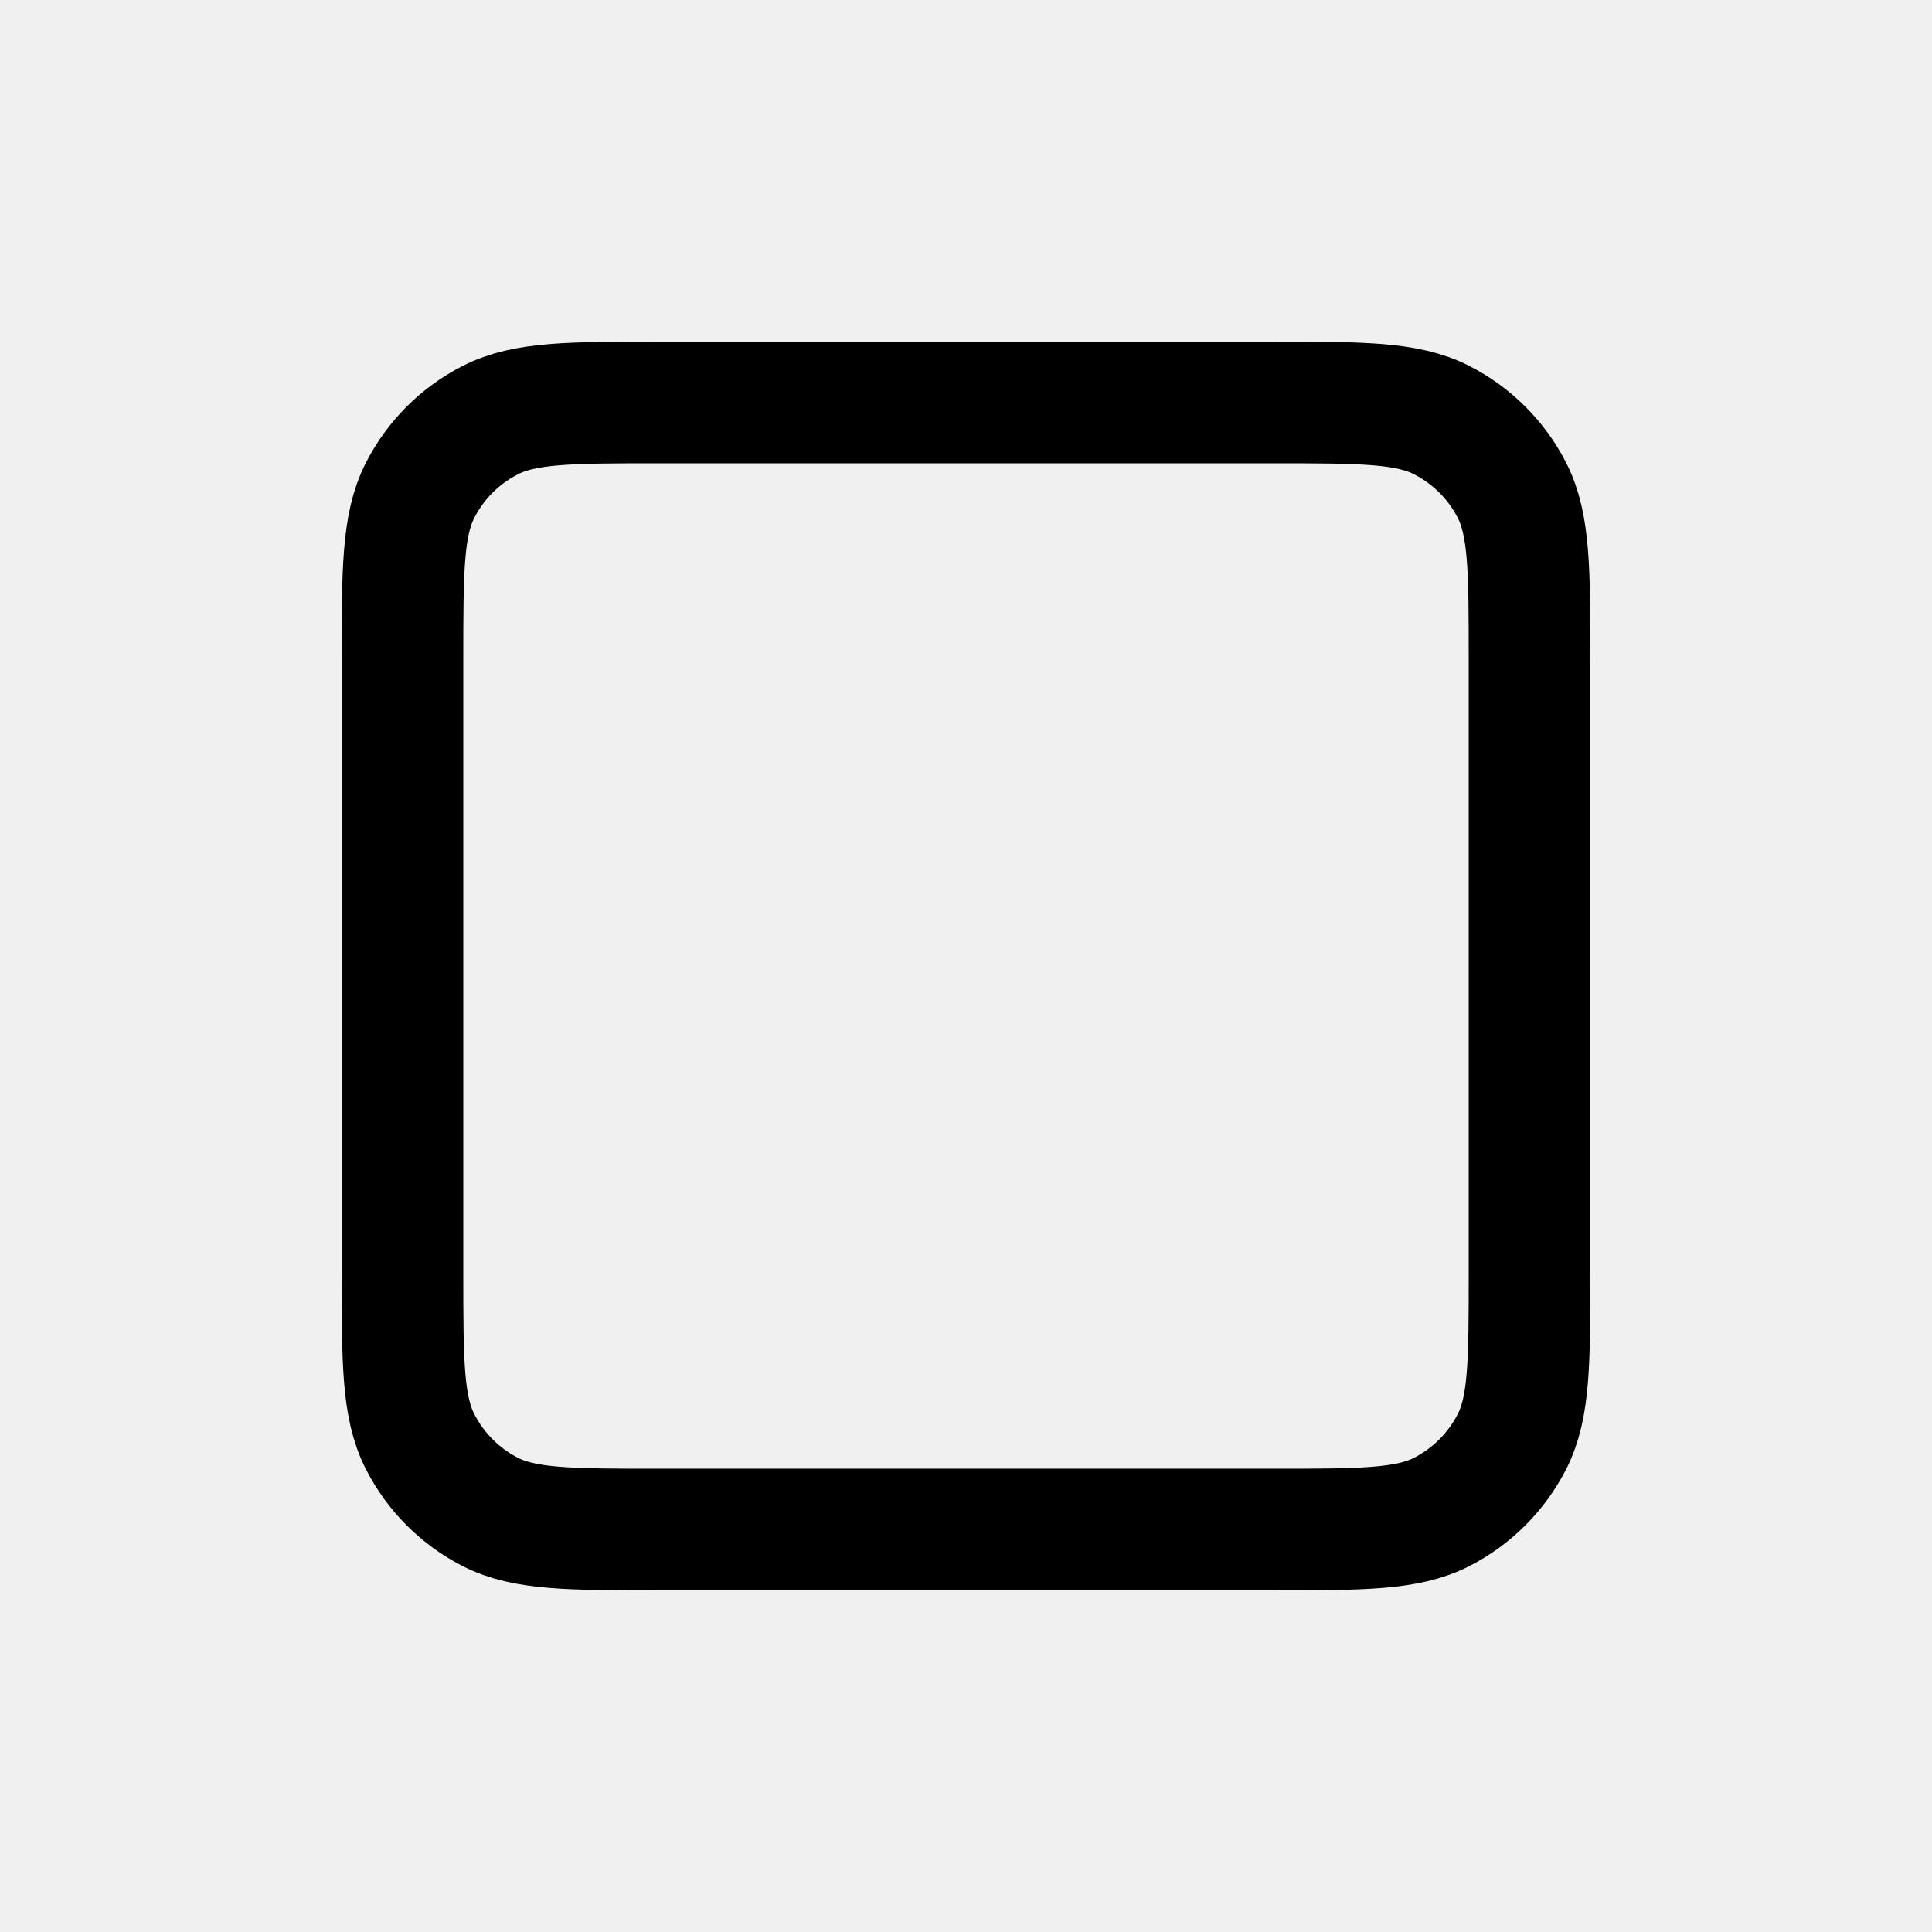
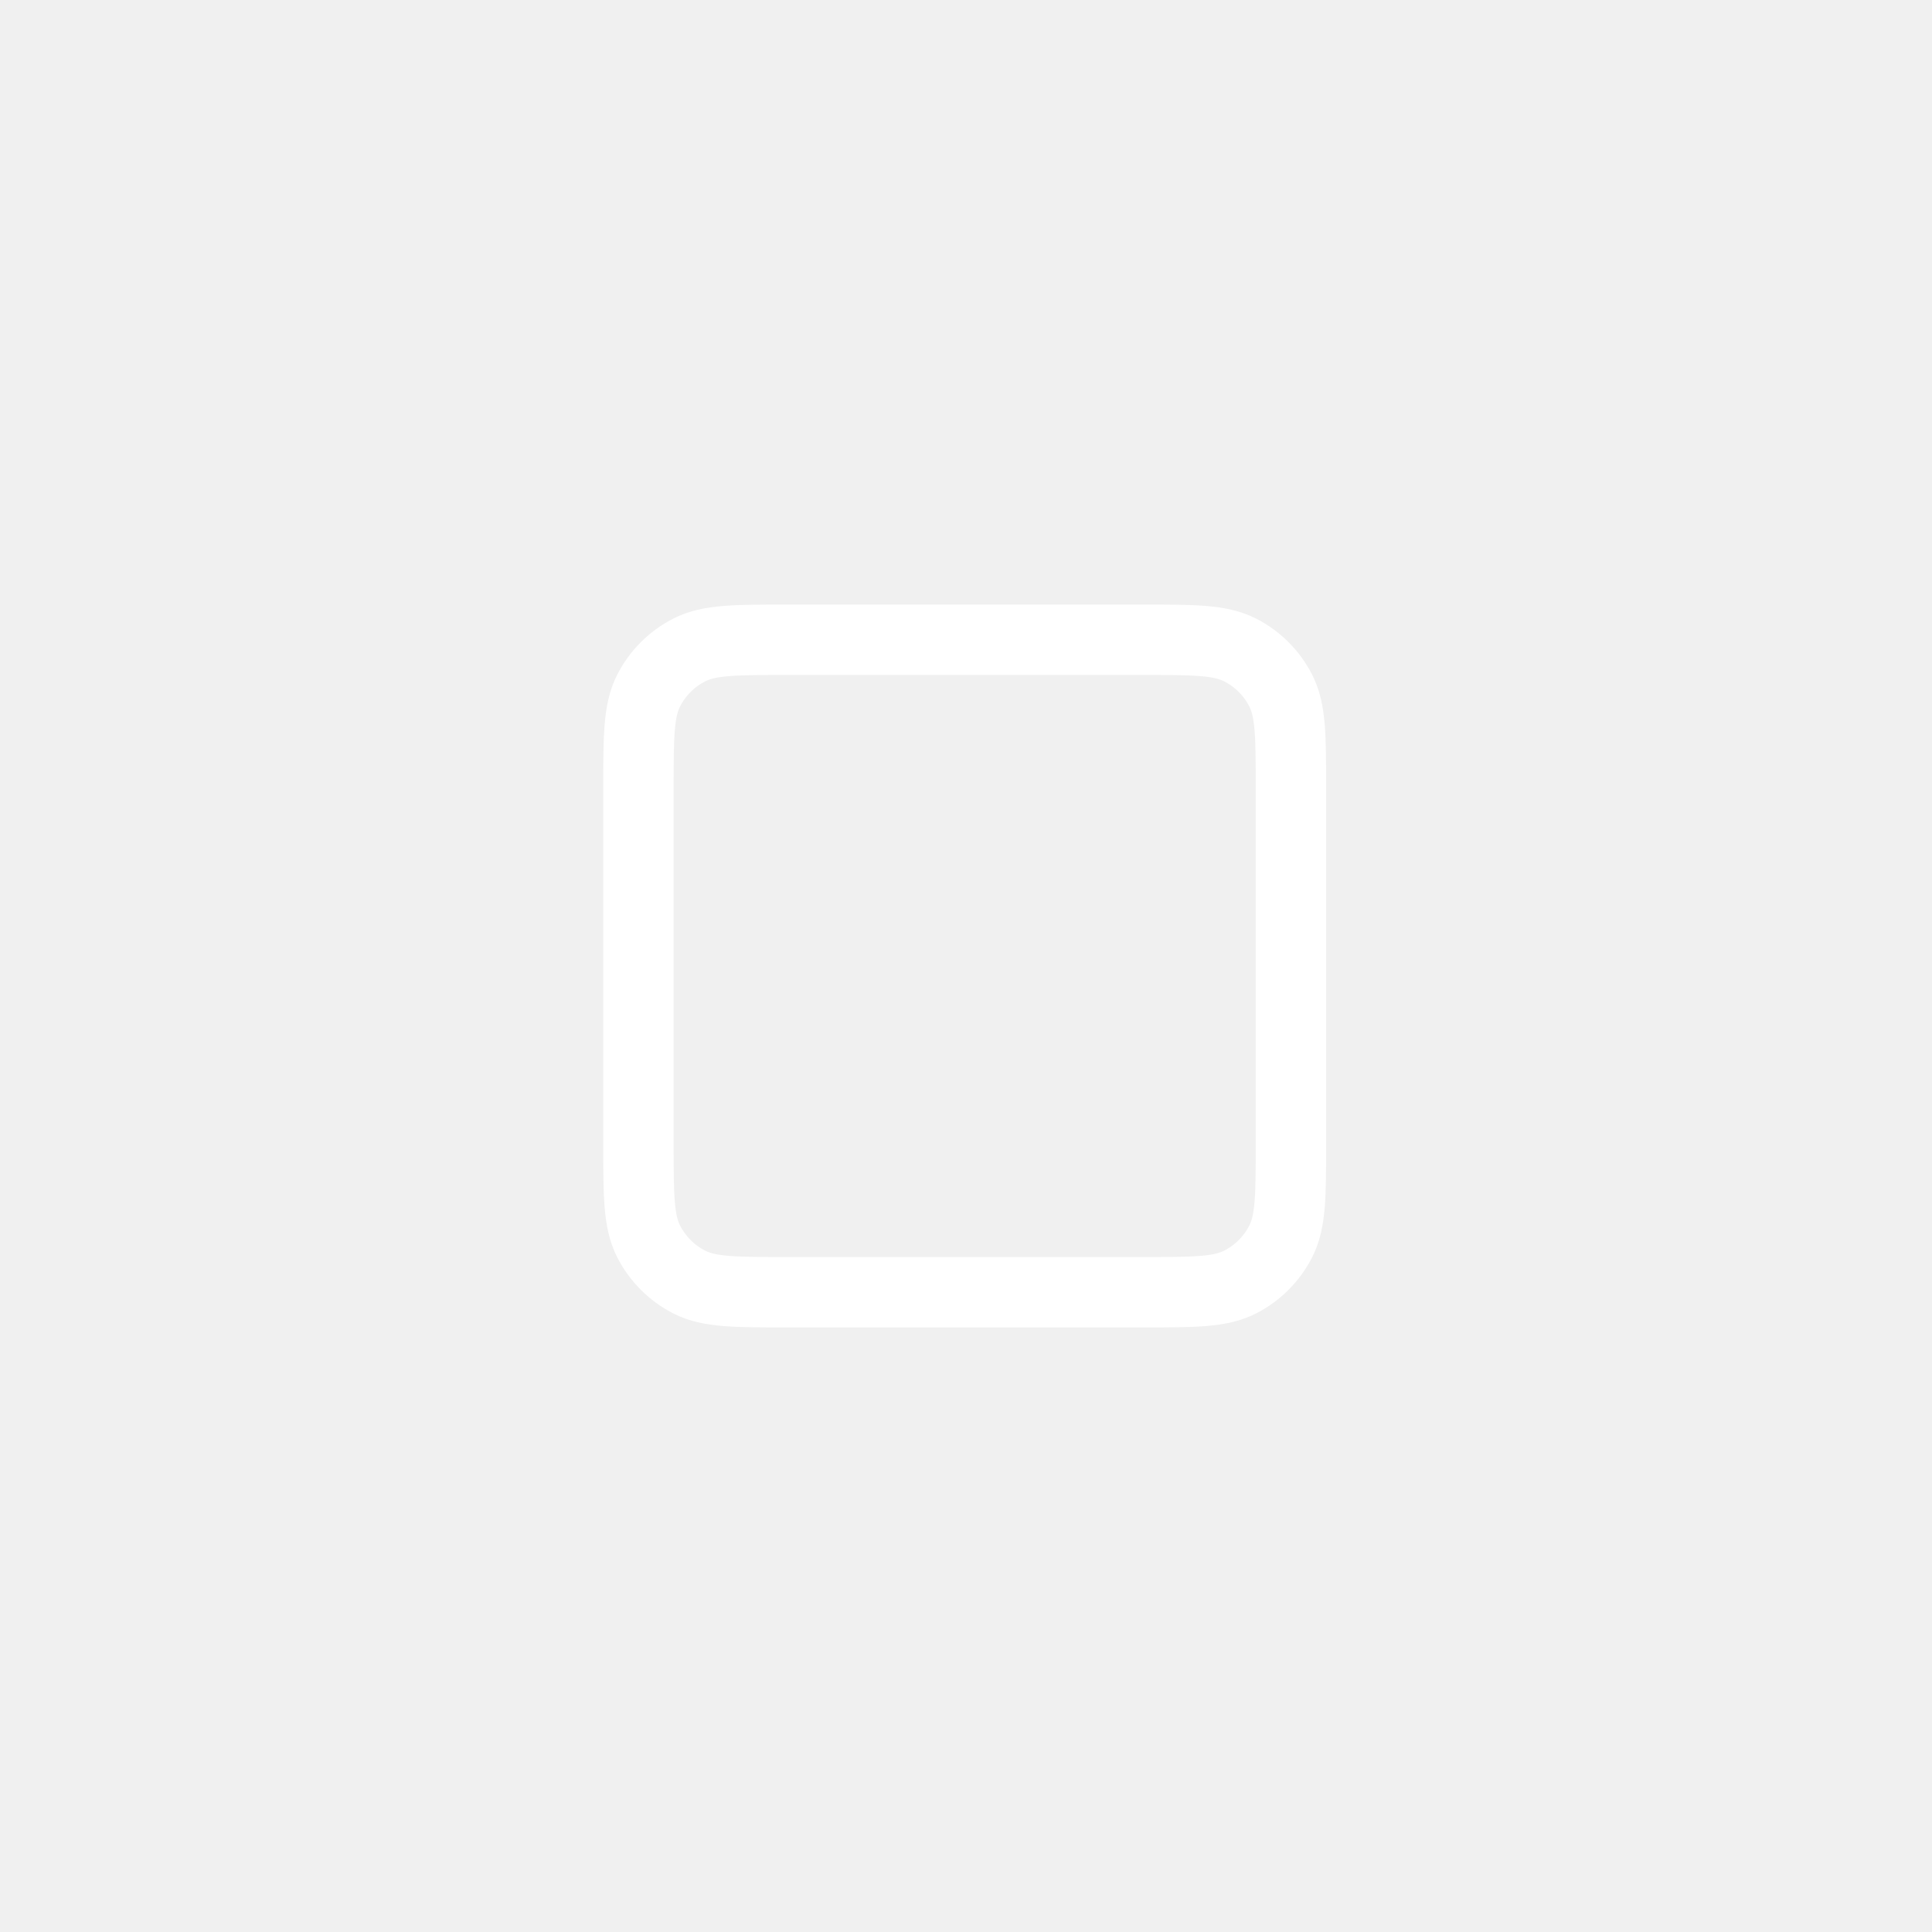
- <svg xmlns="http://www.w3.org/2000/svg" width="33" height="33" viewBox="0 0 33 33" fill="none">
-   <path d="M6.875 11.275L6.875 21.725C6.875 23.265 6.875 24.034 7.175 24.623C7.438 25.14 7.859 25.562 8.376 25.826C8.964 26.125 9.734 26.125 11.271 26.125L21.73 26.125C23.267 26.125 24.036 26.125 24.623 25.826C25.141 25.562 25.562 25.14 25.826 24.623C26.125 24.035 26.125 23.266 26.125 21.729L26.125 11.271C26.125 9.734 26.125 8.964 25.826 8.376C25.562 7.859 25.141 7.438 24.623 7.175C24.035 6.875 23.265 6.875 21.725 6.875L11.275 6.875C9.735 6.875 8.964 6.875 8.376 7.175C7.859 7.438 7.438 7.859 7.175 8.376C6.875 8.964 6.875 9.735 6.875 11.275Z" stroke="black" stroke-width="2.077" stroke-linecap="round" stroke-linejoin="round" />
+ <svg xmlns="http://www.w3.org/2000/svg" width="57" height="57" viewBox="0 0 57 57" fill="none">
+   <path d="M18.836 23.275L18.836 33.725C18.836 35.265 18.836 36.034 19.136 36.623C19.4 37.14 19.82 37.562 20.338 37.826C20.925 38.125 21.695 38.125 23.232 38.125L33.691 38.125C35.228 38.125 35.997 38.125 36.585 37.826C37.102 37.562 37.523 37.14 37.787 36.623C38.086 36.035 38.086 35.266 38.086 33.729L38.086 23.271C38.086 21.734 38.086 20.964 37.787 20.376C37.523 19.859 37.102 19.438 36.585 19.175C35.996 18.875 35.227 18.875 33.687 18.875L23.237 18.875C21.697 18.875 20.926 18.875 20.338 19.175C19.82 19.438 19.4 19.859 19.136 20.376C18.836 20.965 18.836 21.735 18.836 23.275Z" stroke="white" stroke-width="2.077" stroke-linecap="round" stroke-linejoin="round" />
</svg>
